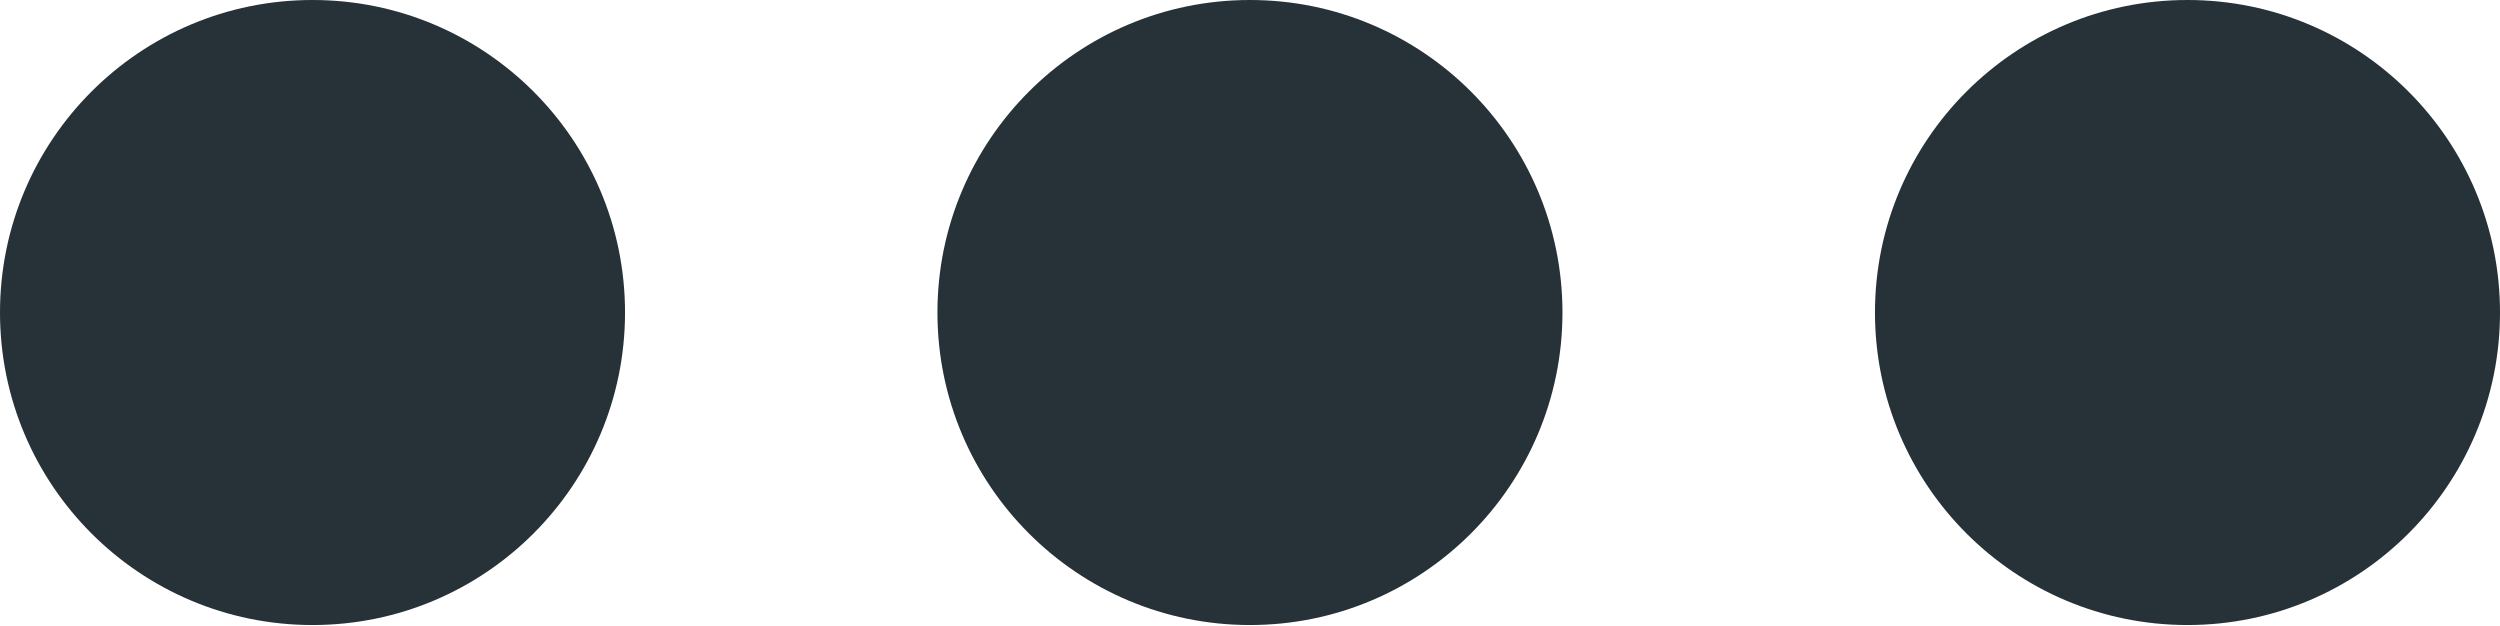
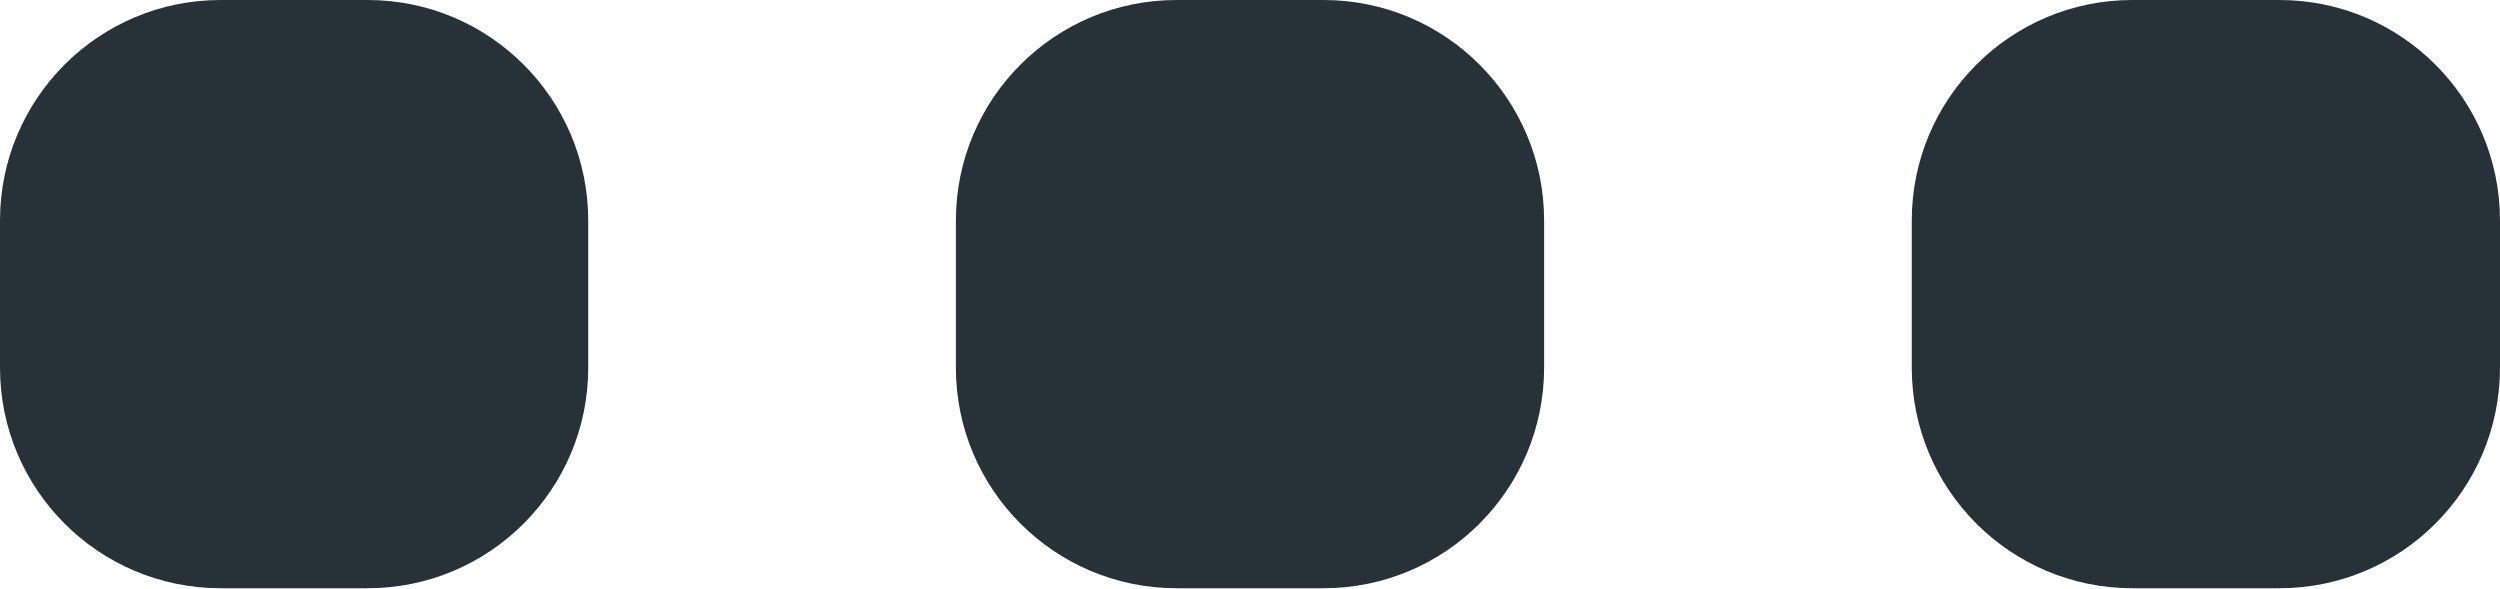
- <svg xmlns="http://www.w3.org/2000/svg" width="24.063" height="6.016" viewBox="0 0 24.063 6.016">
-   <g transform="translate(-332.969 -518.992)">
-     <circle cx="3.008" cy="3.008" r="3.008" transform="translate(332.969 518.992)" fill="#263238" />
-     <circle cx="3.008" cy="3.008" r="3.008" transform="translate(341.992 518.992)" fill="#263238" />
-     <circle cx="3.008" cy="3.008" r="3.008" transform="translate(351.016 518.992)" fill="#263238" />
+ <svg xmlns="http://www.w3.org/2000/svg" width="34" height="8" viewBox="0 0 34 8">
+   <g id="Group_225" data-name="Group 225" transform="translate(-352 -518)">
+     <rect id="Rectangle_228" data-name="Rectangle 228" width="8" height="8" rx="3" transform="translate(365 518)" fill="#263238" />
+     <rect id="Rectangle_229" data-name="Rectangle 229" width="8" height="8" rx="3" transform="translate(378 518)" fill="#263238" />
+     <rect id="Rectangle_230" data-name="Rectangle 230" width="8" height="8" rx="3" transform="translate(352 518)" fill="#263238" />
  </g>
</svg>
